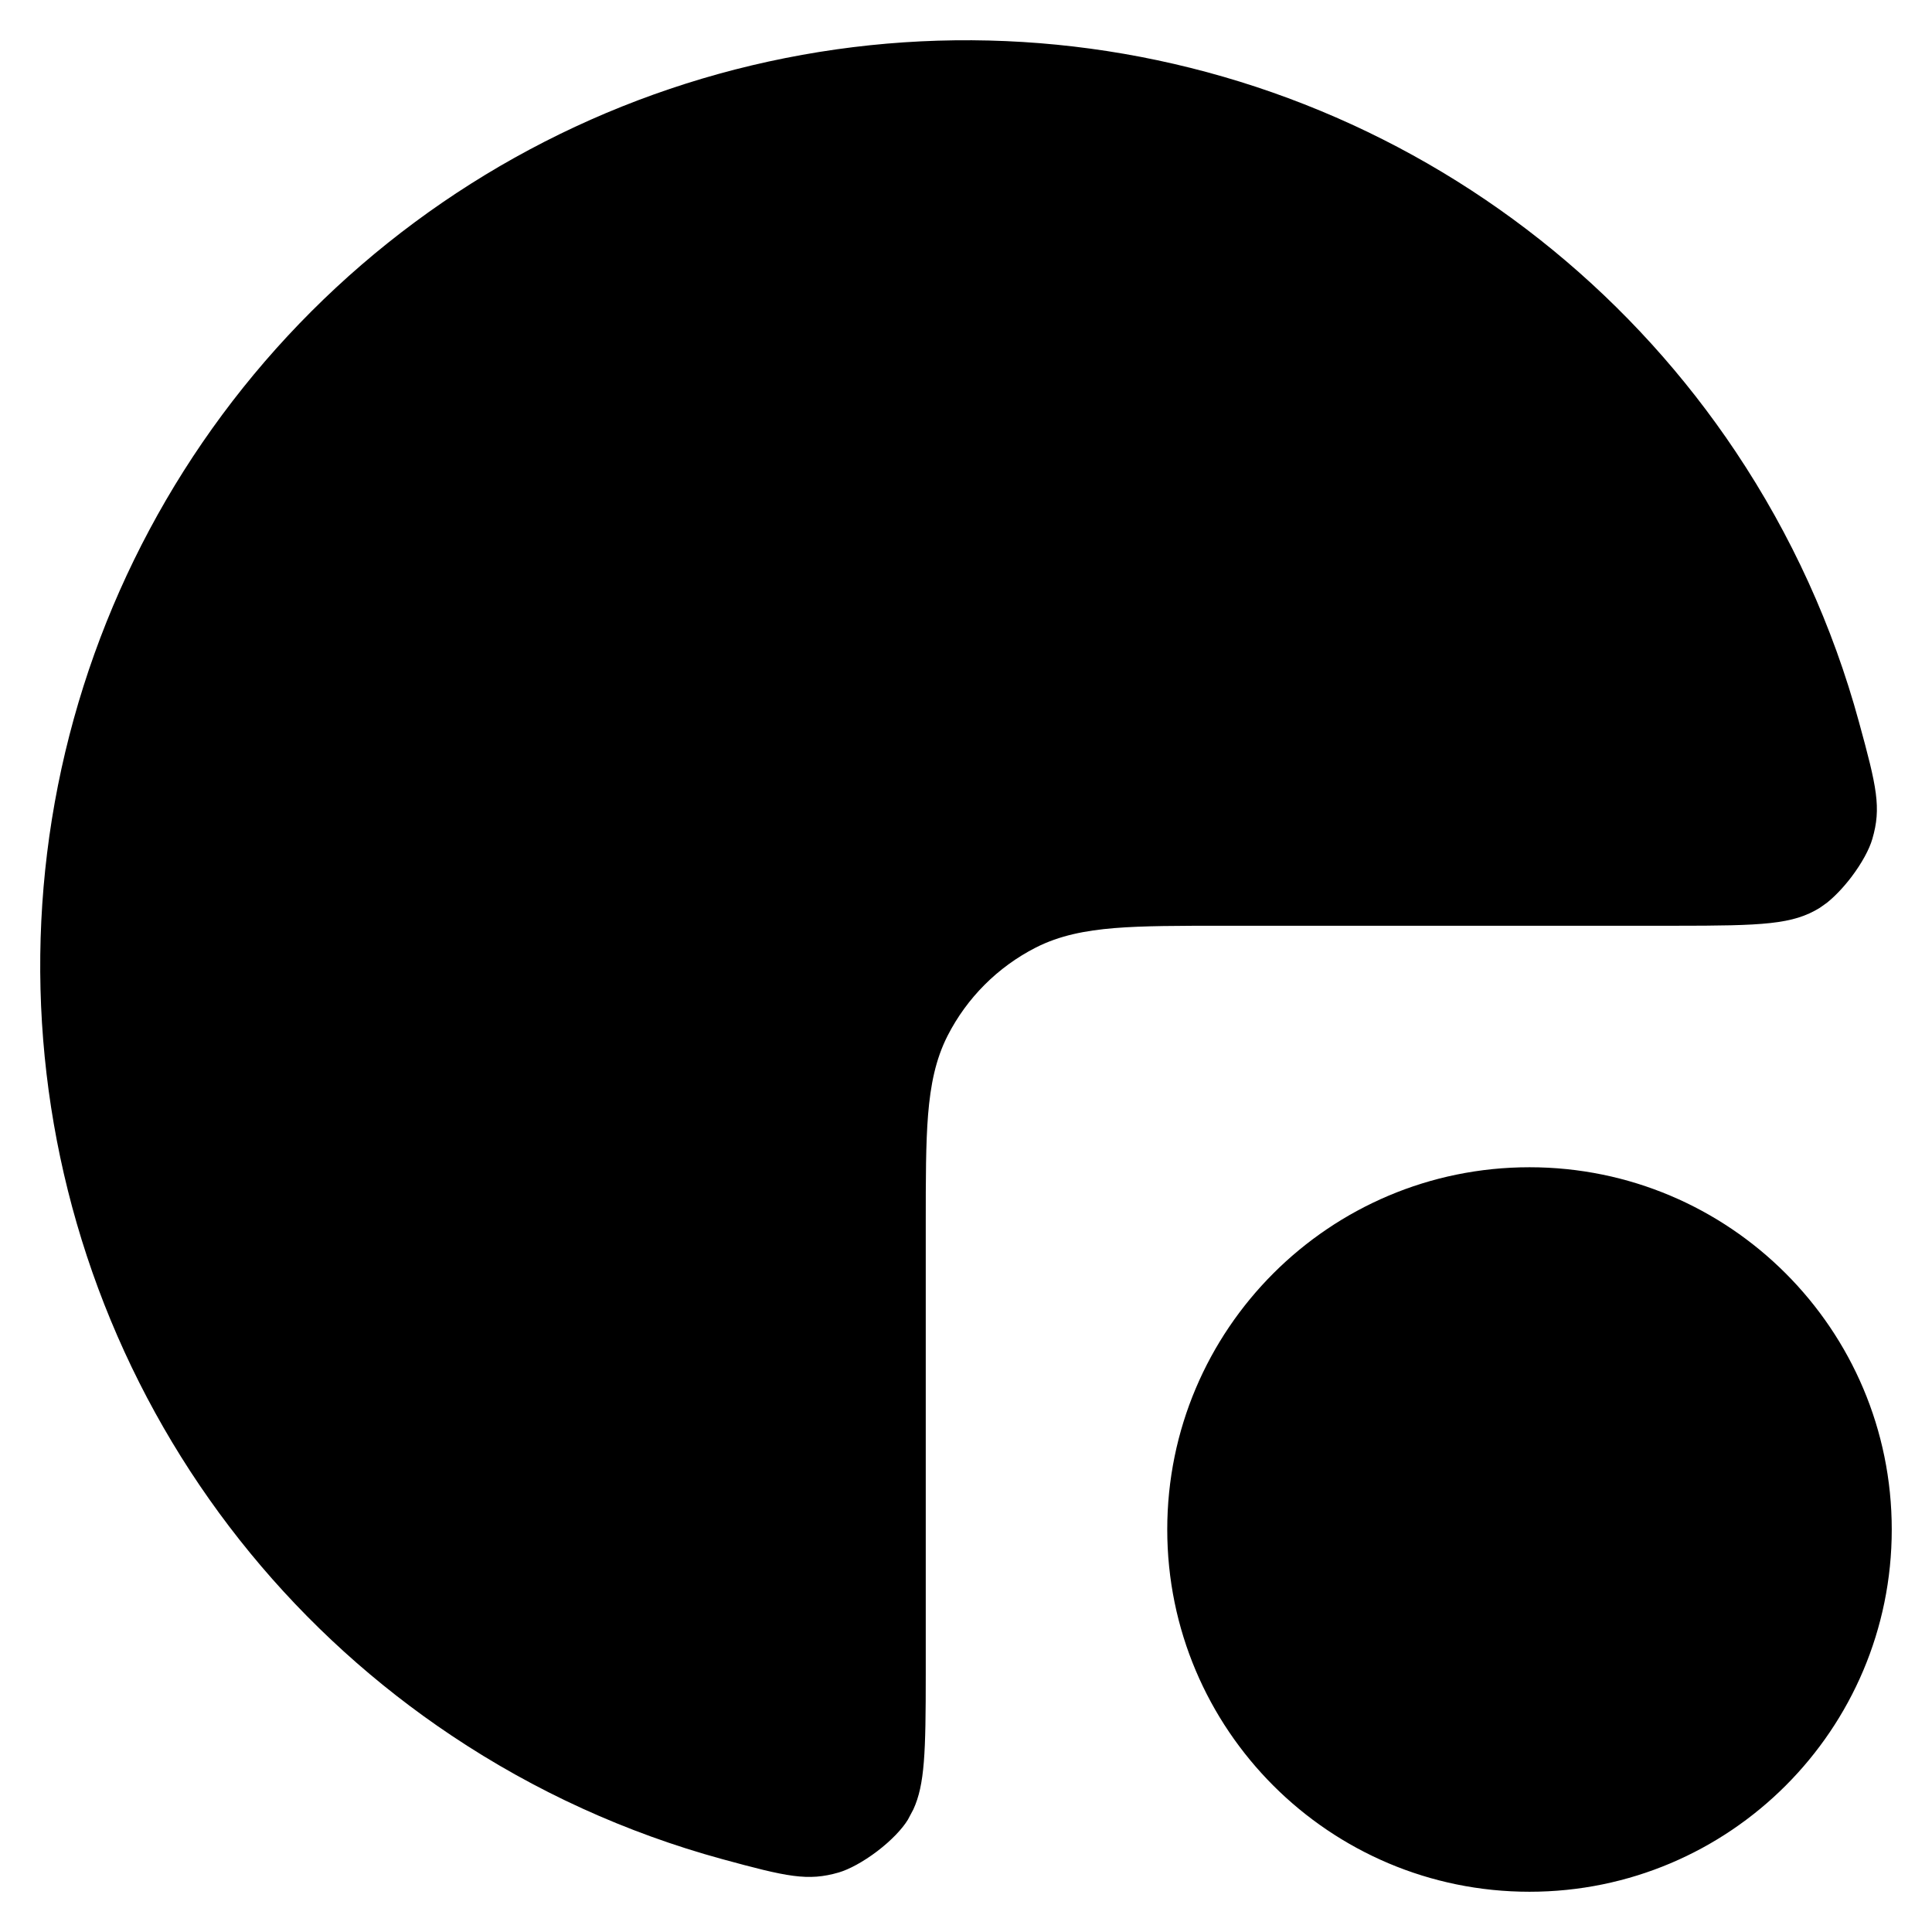
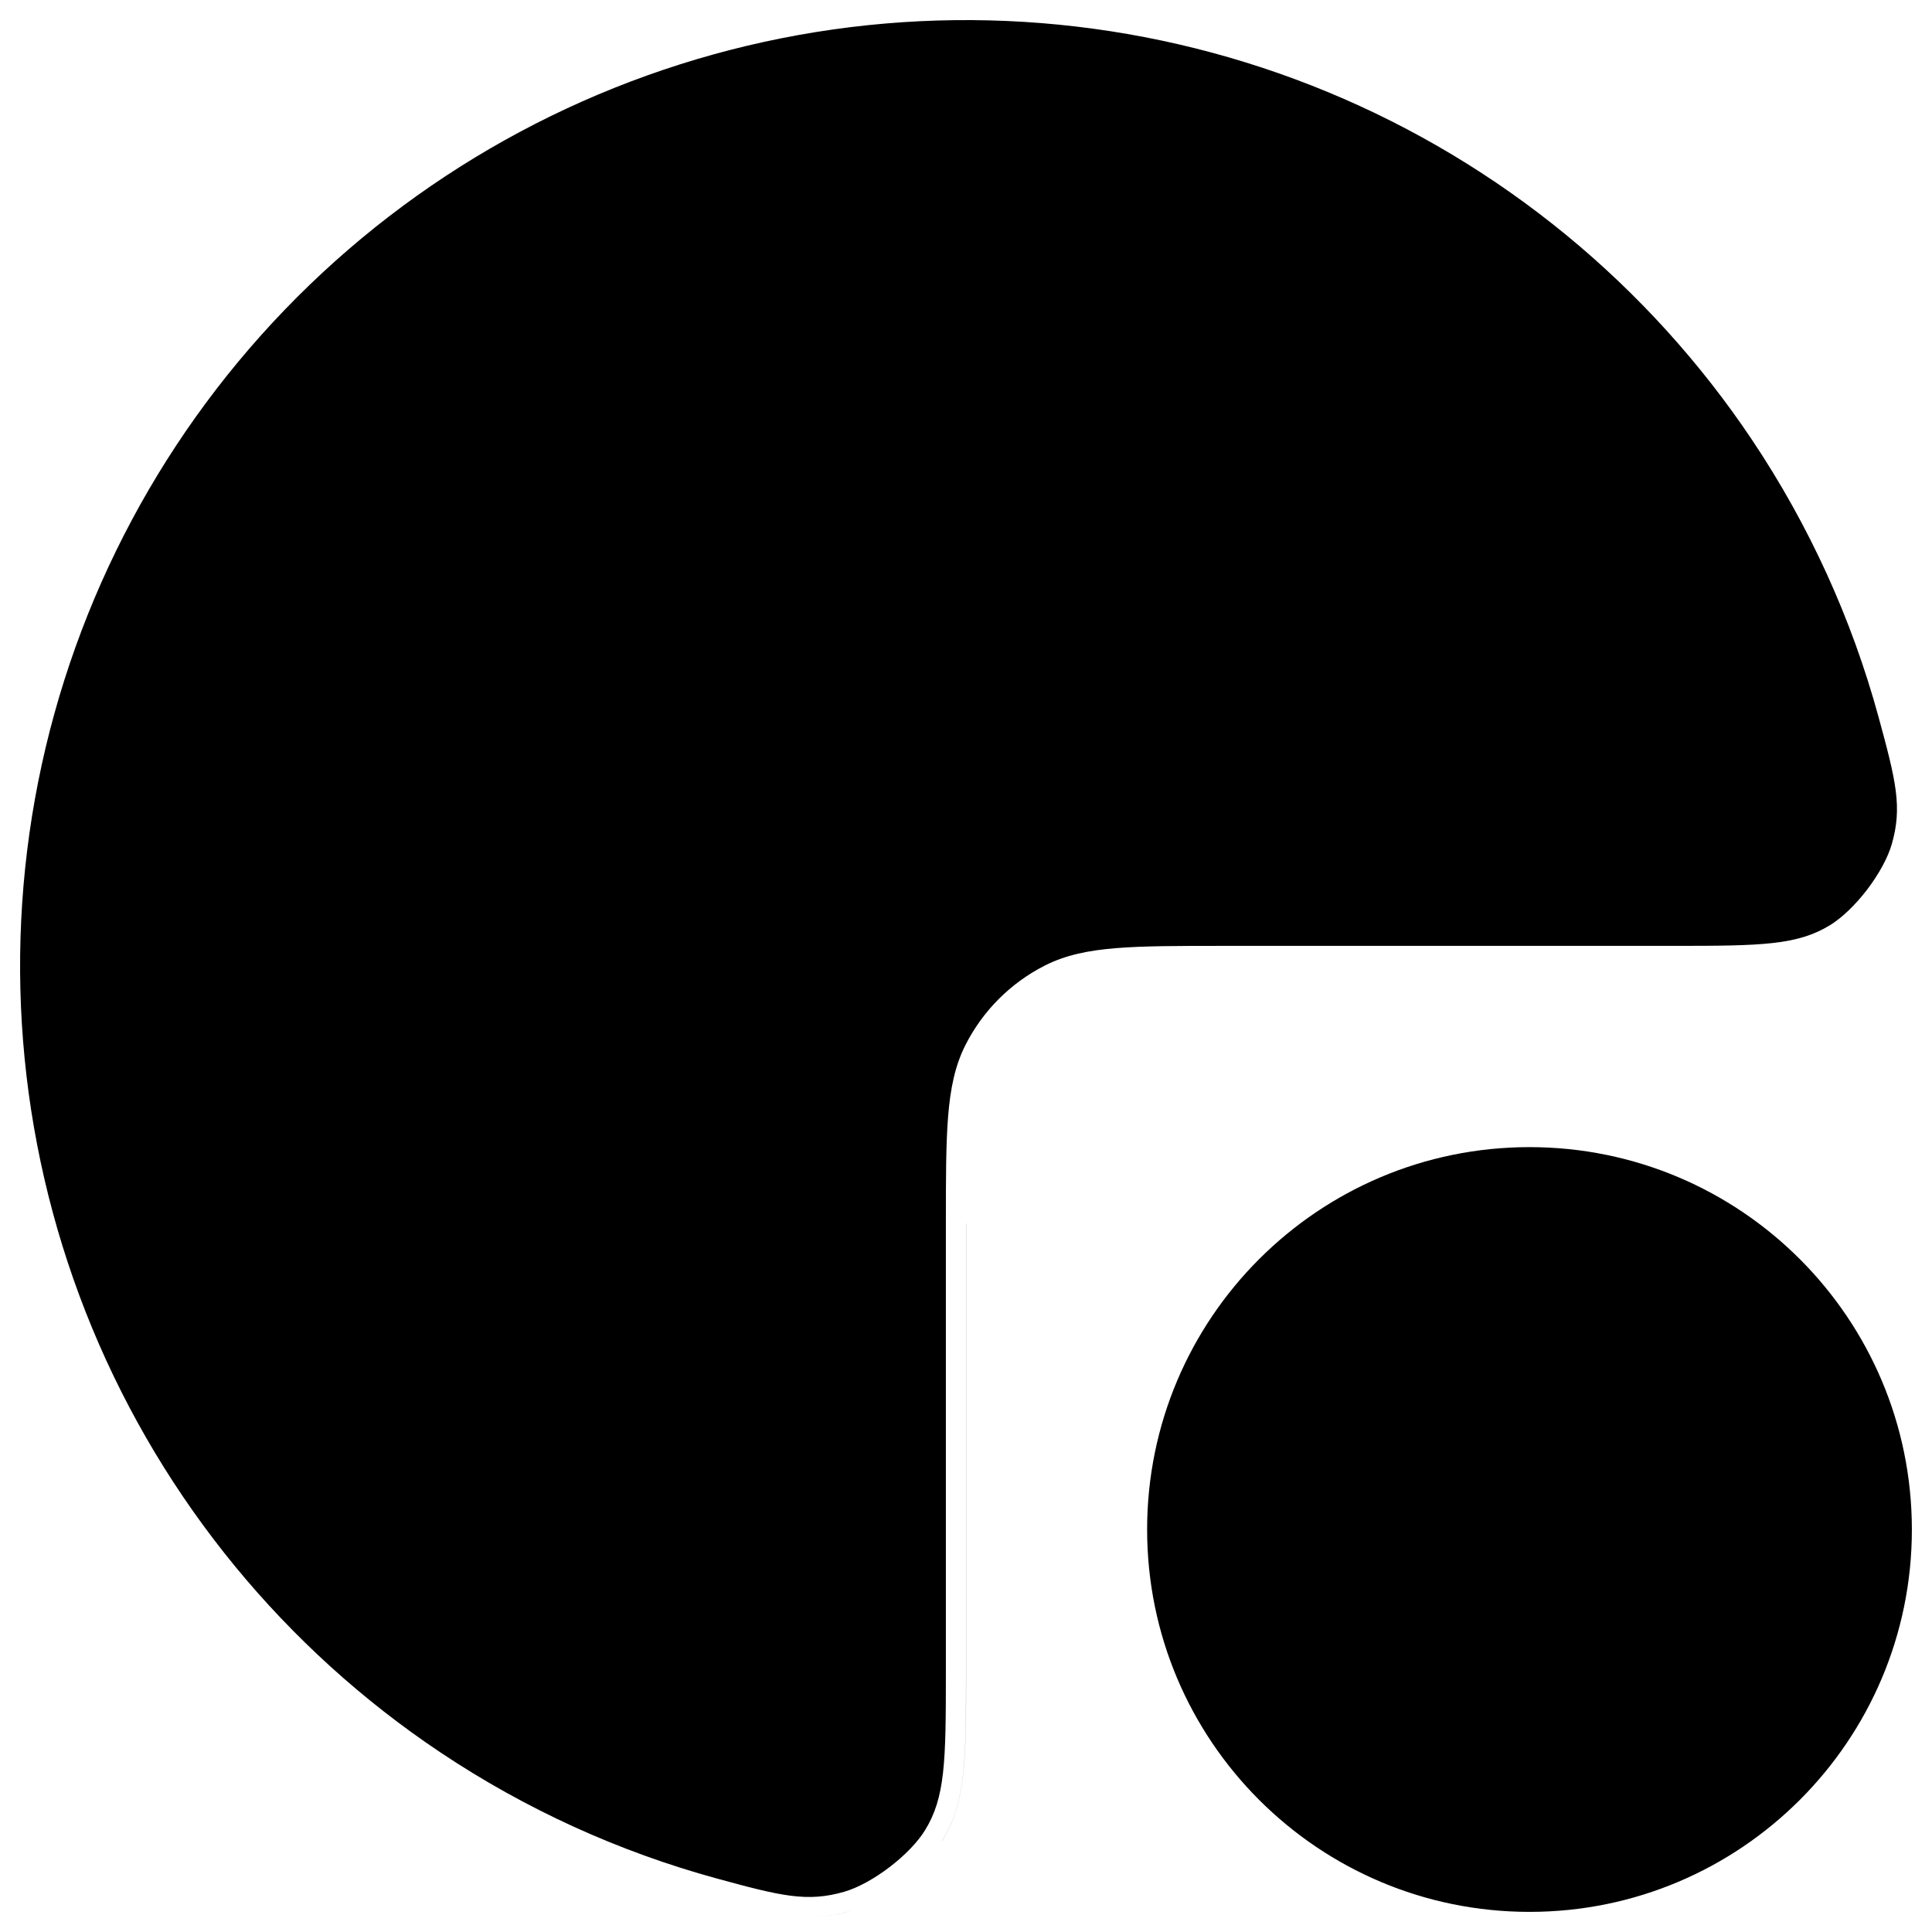
<svg xmlns="http://www.w3.org/2000/svg" viewBox="0 0 24 24">
-   <path d="M20.72 23.696V23.697V23.696ZM19 14.5C21.485 14.5 23.5 16.515 23.5 19C23.5 21.485 21.485 23.5 19 23.5C16.515 23.5 14.5 21.485 14.5 19C14.5 16.515 16.515 14.5 19 14.5ZM9.757 0.721C11.987 0.277 14.299 0.505 16.4 1.375C18.501 2.245 20.298 3.72 21.561 5.611C22.253 6.646 22.769 7.781 23.093 8.97C23.315 9.779 23.372 10.035 23.259 10.421C23.223 10.547 23.13 10.722 22.996 10.898C22.895 11.03 22.788 11.14 22.694 11.215L22.605 11.278C22.27 11.484 21.908 11.5 20.8 11.5H15.2C14.648 11.5 14.204 11.5 13.845 11.529C13.481 11.559 13.161 11.621 12.865 11.772C12.395 12.012 12.012 12.395 11.772 12.865C11.621 13.161 11.559 13.481 11.529 13.846C11.5 14.204 11.5 14.648 11.5 15.2V20.8C11.5 21.77 11.488 22.168 11.346 22.477L11.278 22.605C11.21 22.717 11.074 22.862 10.898 22.996C10.722 23.13 10.546 23.223 10.421 23.26C10.035 23.372 9.779 23.315 8.969 23.094C7.781 22.769 6.646 22.253 5.611 21.561C3.72 20.298 2.245 18.502 1.375 16.4C0.505 14.299 0.277 11.987 0.72 9.757C1.164 7.526 2.26 5.476 3.868 3.868C5.476 2.26 7.526 1.164 9.757 0.721ZM5.333 21.977C5.738 22.248 6.158 22.493 6.59 22.711C6.158 22.493 5.738 22.248 5.333 21.977Z" />
+   <path d="M10.561 23.739H10.562C10.427 23.779 10.3 23.802 10.174 23.811H10.173C10.299 23.802 10.425 23.779 10.561 23.739ZM19 14.25C21.623 14.25 23.749 16.377 23.75 19C23.75 21.623 21.623 23.75 19 23.75C16.376 23.75 14.25 21.623 14.25 19C14.25 16.377 16.377 14.25 19 14.25ZM9.708 0.475C11.986 0.022 14.349 0.255 16.496 1.144C18.642 2.033 20.478 3.54 21.769 5.471C22.476 6.529 23.003 7.689 23.335 8.903C23.553 9.702 23.634 10.027 23.499 10.491C23.451 10.655 23.341 10.858 23.195 11.05C23.049 11.241 22.882 11.401 22.736 11.491C22.328 11.742 21.882 11.75 20.799 11.75H15.2C14.644 11.75 14.212 11.75 13.866 11.778C13.517 11.806 13.233 11.865 12.978 11.995C12.555 12.21 12.21 12.555 11.995 12.978C11.865 13.233 11.806 13.517 11.778 13.866C11.75 14.212 11.75 14.644 11.75 15.2V20.799C11.75 21.882 11.742 22.328 11.491 22.736C11.401 22.882 11.241 23.049 11.049 23.195C10.858 23.341 10.655 23.451 10.491 23.499C10.027 23.634 9.701 23.553 8.903 23.335C7.689 23.003 6.529 22.476 5.471 21.769C3.539 20.478 2.033 18.642 1.144 16.496C0.255 14.349 0.022 11.987 0.475 9.708C0.929 7.429 2.048 5.334 3.691 3.691C5.334 2.048 7.428 0.929 9.708 0.475ZM12 15.2H12.001V20.799C12.001 21.856 12 22.385 11.705 22.867H11.704C12 22.385 12 21.856 12 20.799V15.2ZM24 19H24.001H24ZM23.942 18.239H23.943H23.942ZM12.217 13.091H12.218H12.217ZM13.091 12.217H13.092H13.091ZM22.867 11.704H22.868H22.867ZM23.739 10.561H23.74H23.739ZM23.576 8.838H23.577H23.576ZM21.977 5.333H21.978H21.977ZM20.888 3.937C21.086 4.155 21.276 4.381 21.458 4.614C21.276 4.381 21.086 4.155 20.888 3.937ZM16.591 0.913H16.592H16.591Z" />
</svg>
